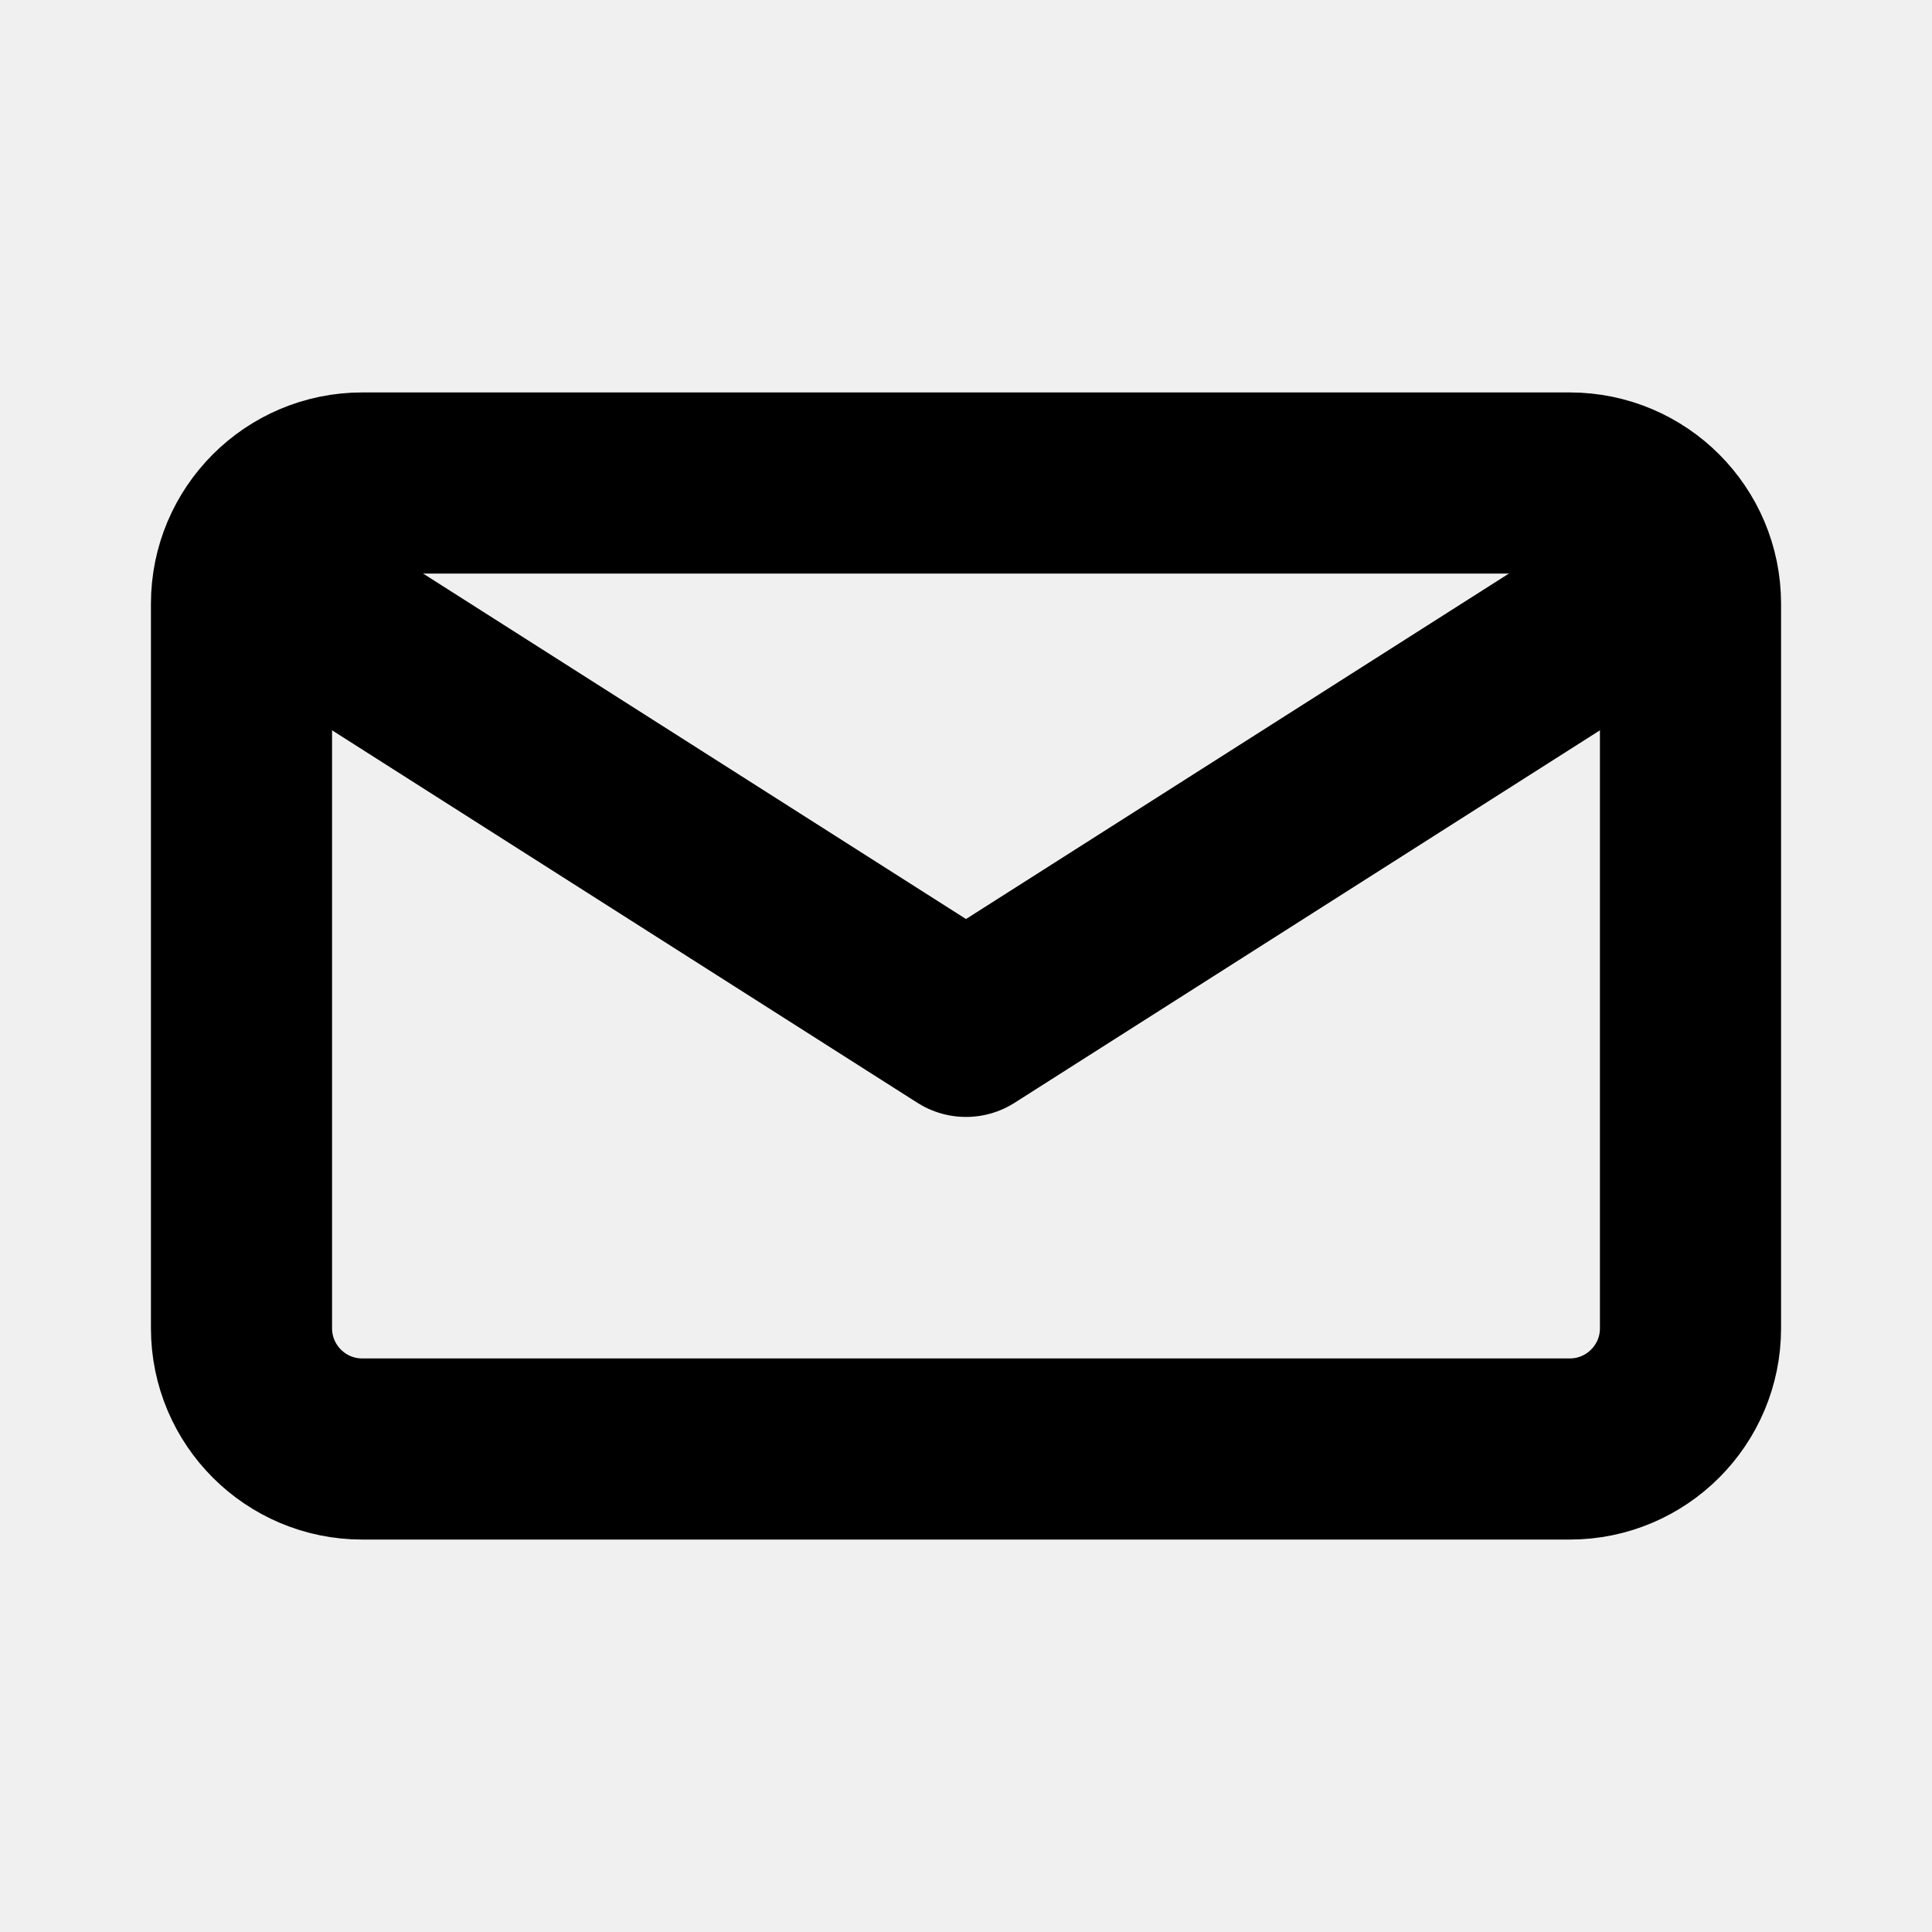
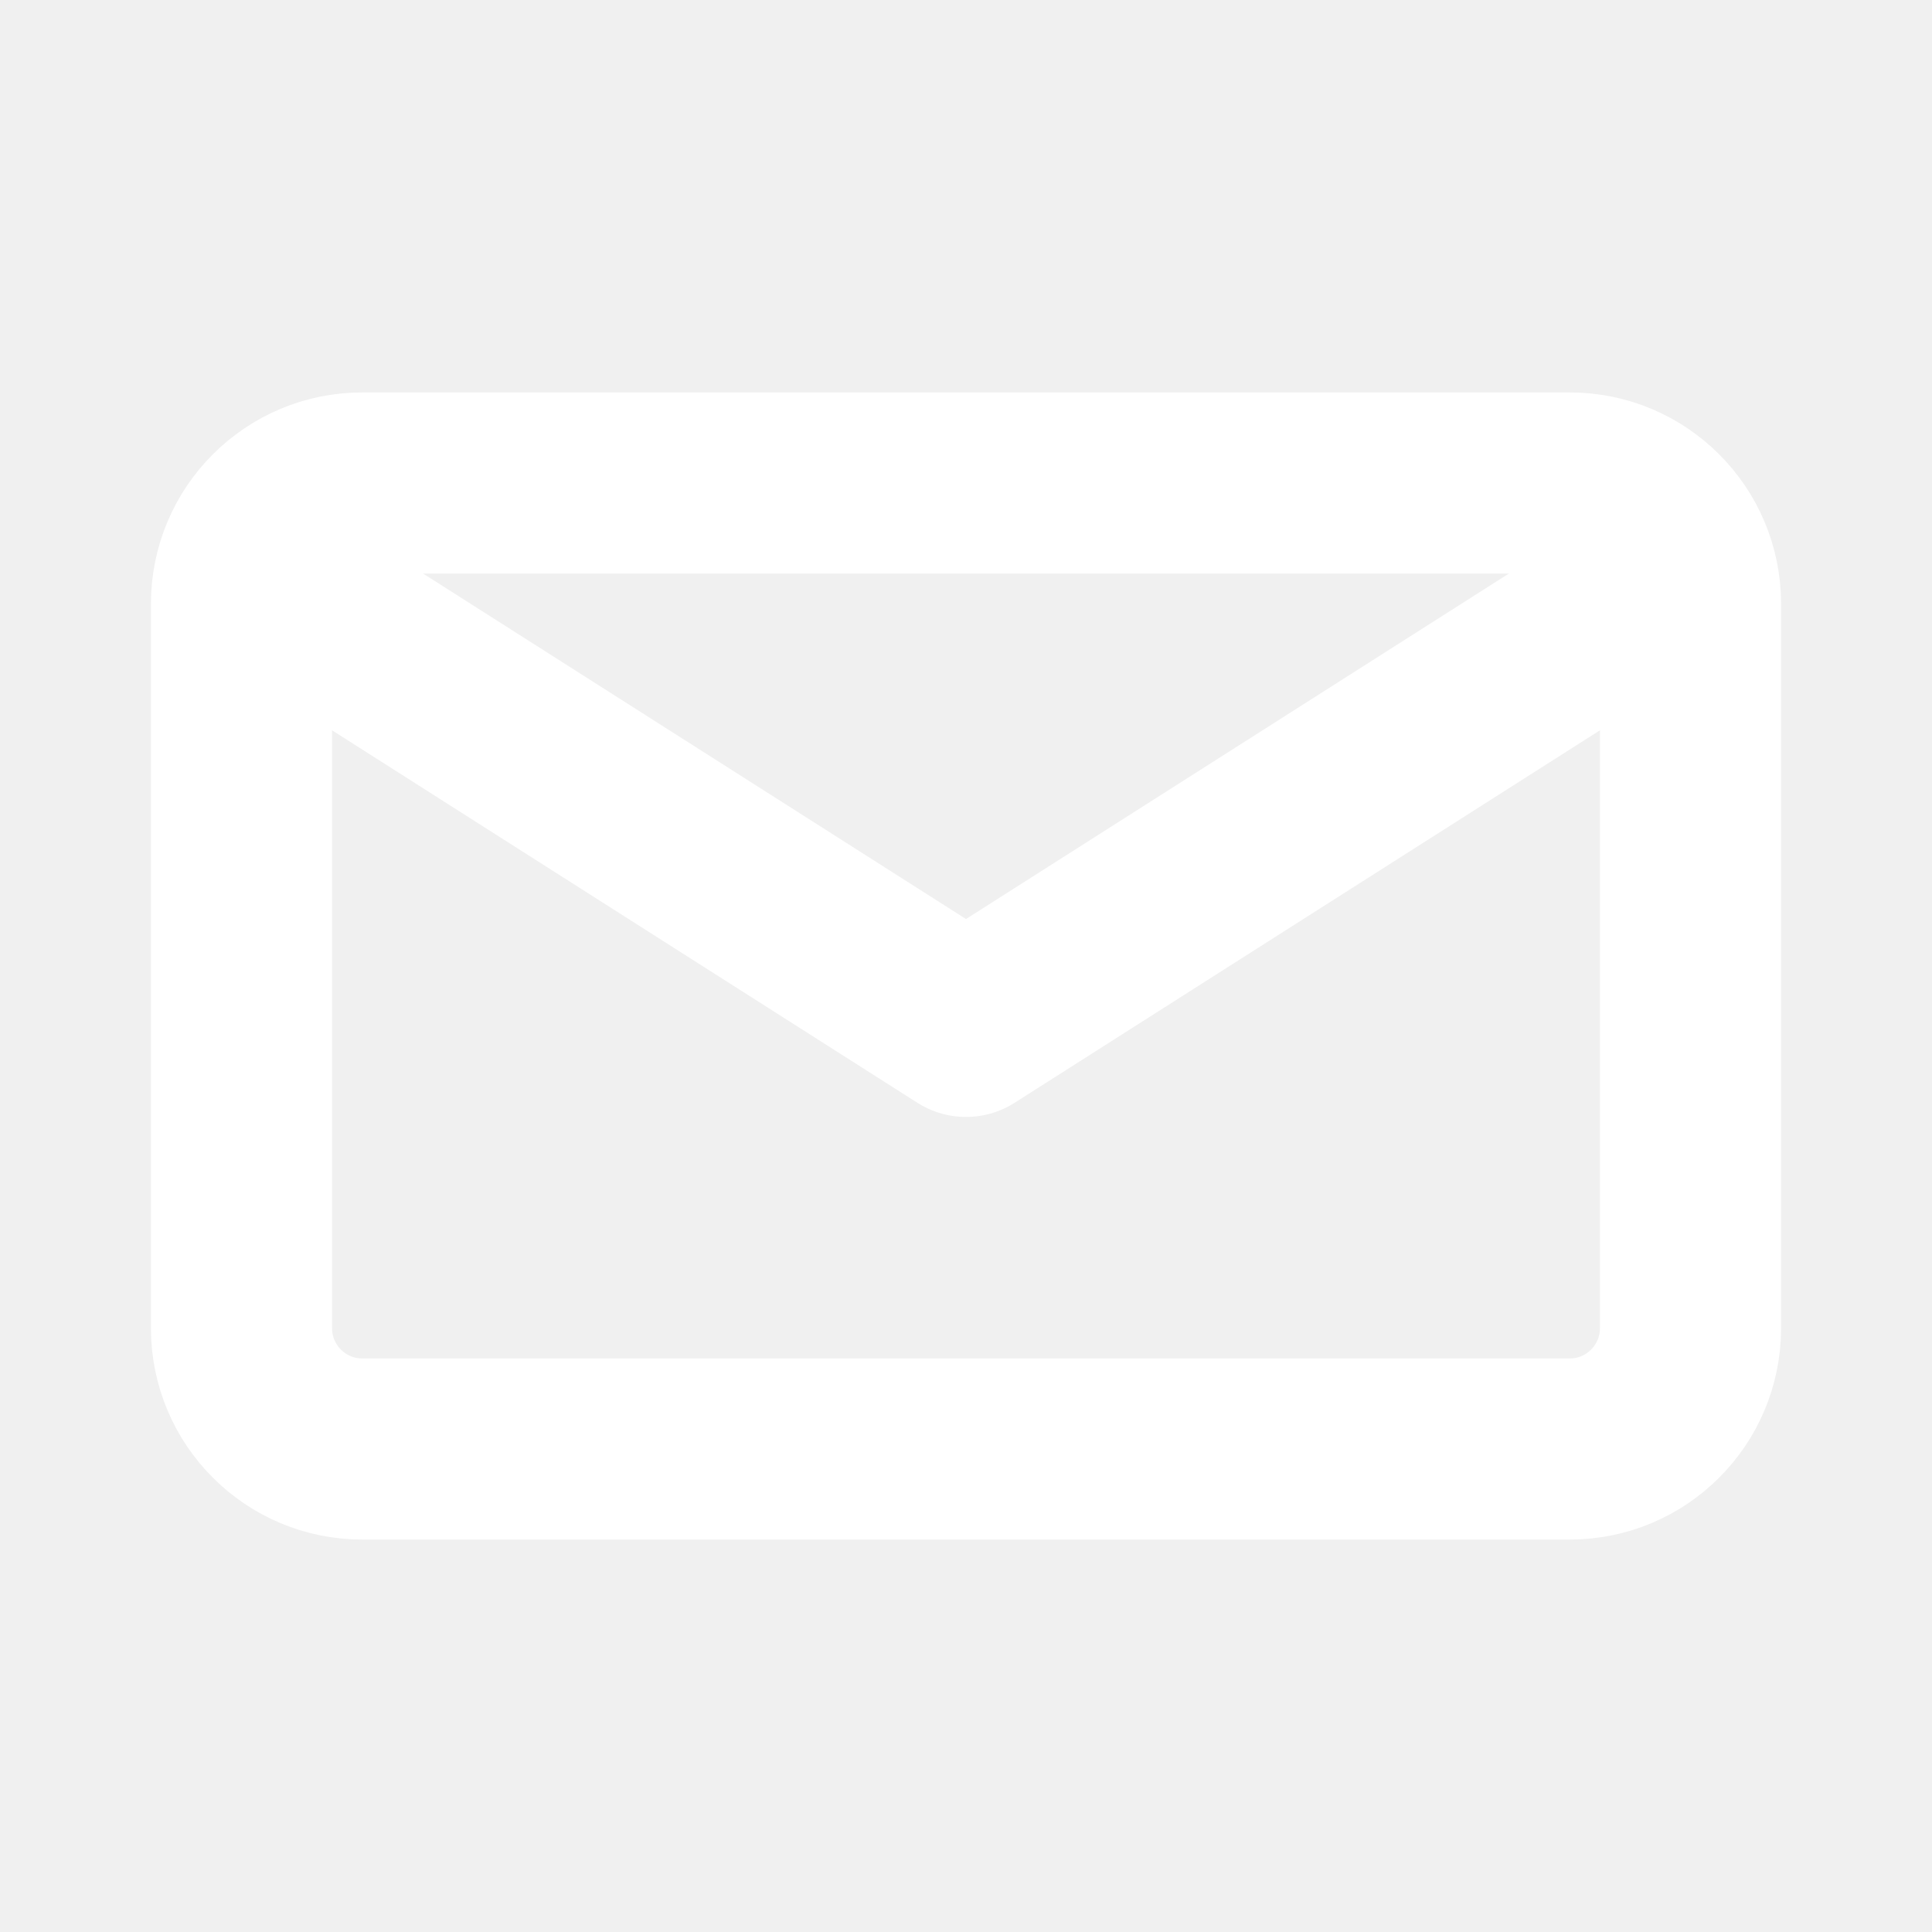
<svg xmlns="http://www.w3.org/2000/svg" width="16" height="16" viewBox="0 0 16 16" fill="none">
-   <path d="M13 4C13.552 4 14 4.448 14 5V11C14 11.552 13.552 12 13 12H3C2.448 12 2 11.552 2 11V5C2 4.448 2.448 4 3 4H13Z" stroke="black" stroke-width="1.5" stroke-linecap="round" stroke-linejoin="round" />
-   <path d="M13.5 5L8 8.5L2.5 5" stroke="black" stroke-width="1.5" stroke-linecap="round" stroke-linejoin="round" />
+   <path d="M13 4C13.552 4 14 4.448 14 5V11C14 11.552 13.552 12 13 12H3C2.448 12 2 11.552 2 11V5C2 4.448 2.448 4 3 4H13Z" stroke="white" stroke-width="1.5" stroke-linecap="round" stroke-linejoin="round" />
+   <path d="M13.5 5L8 8.5L2.5 5" stroke="white" stroke-width="1.5" stroke-linecap="round" stroke-linejoin="round" />
</svg>
